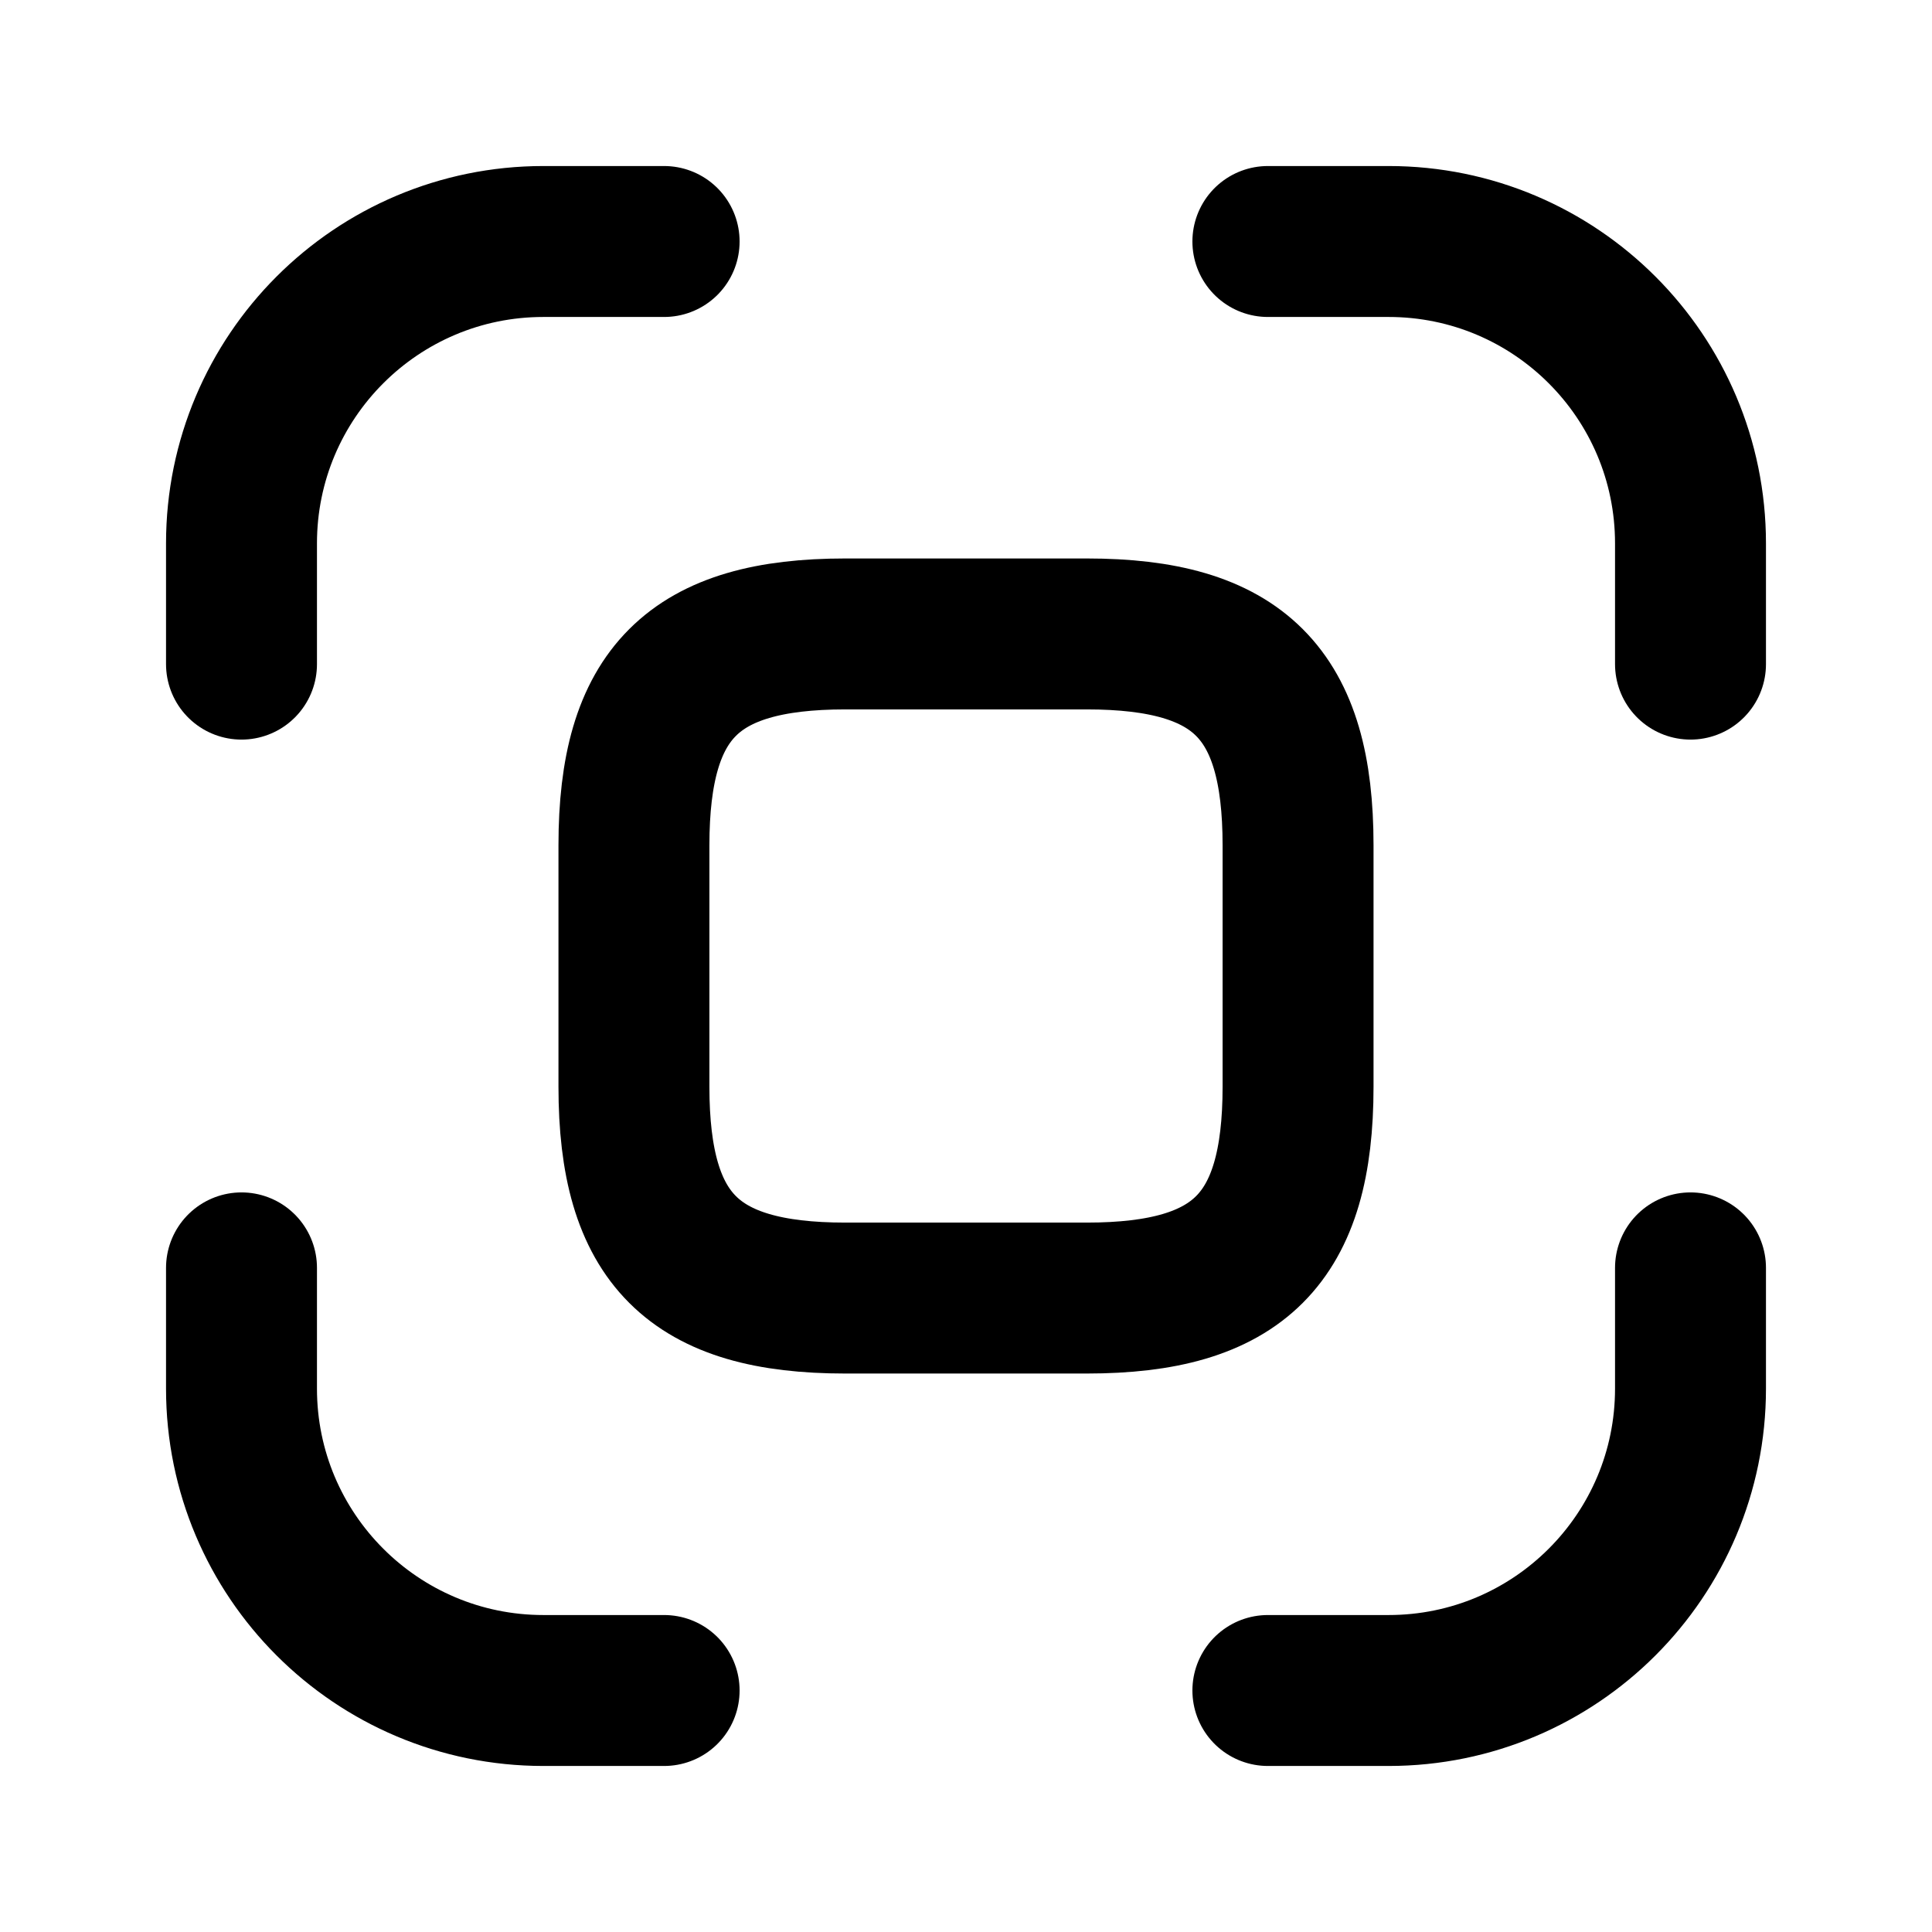
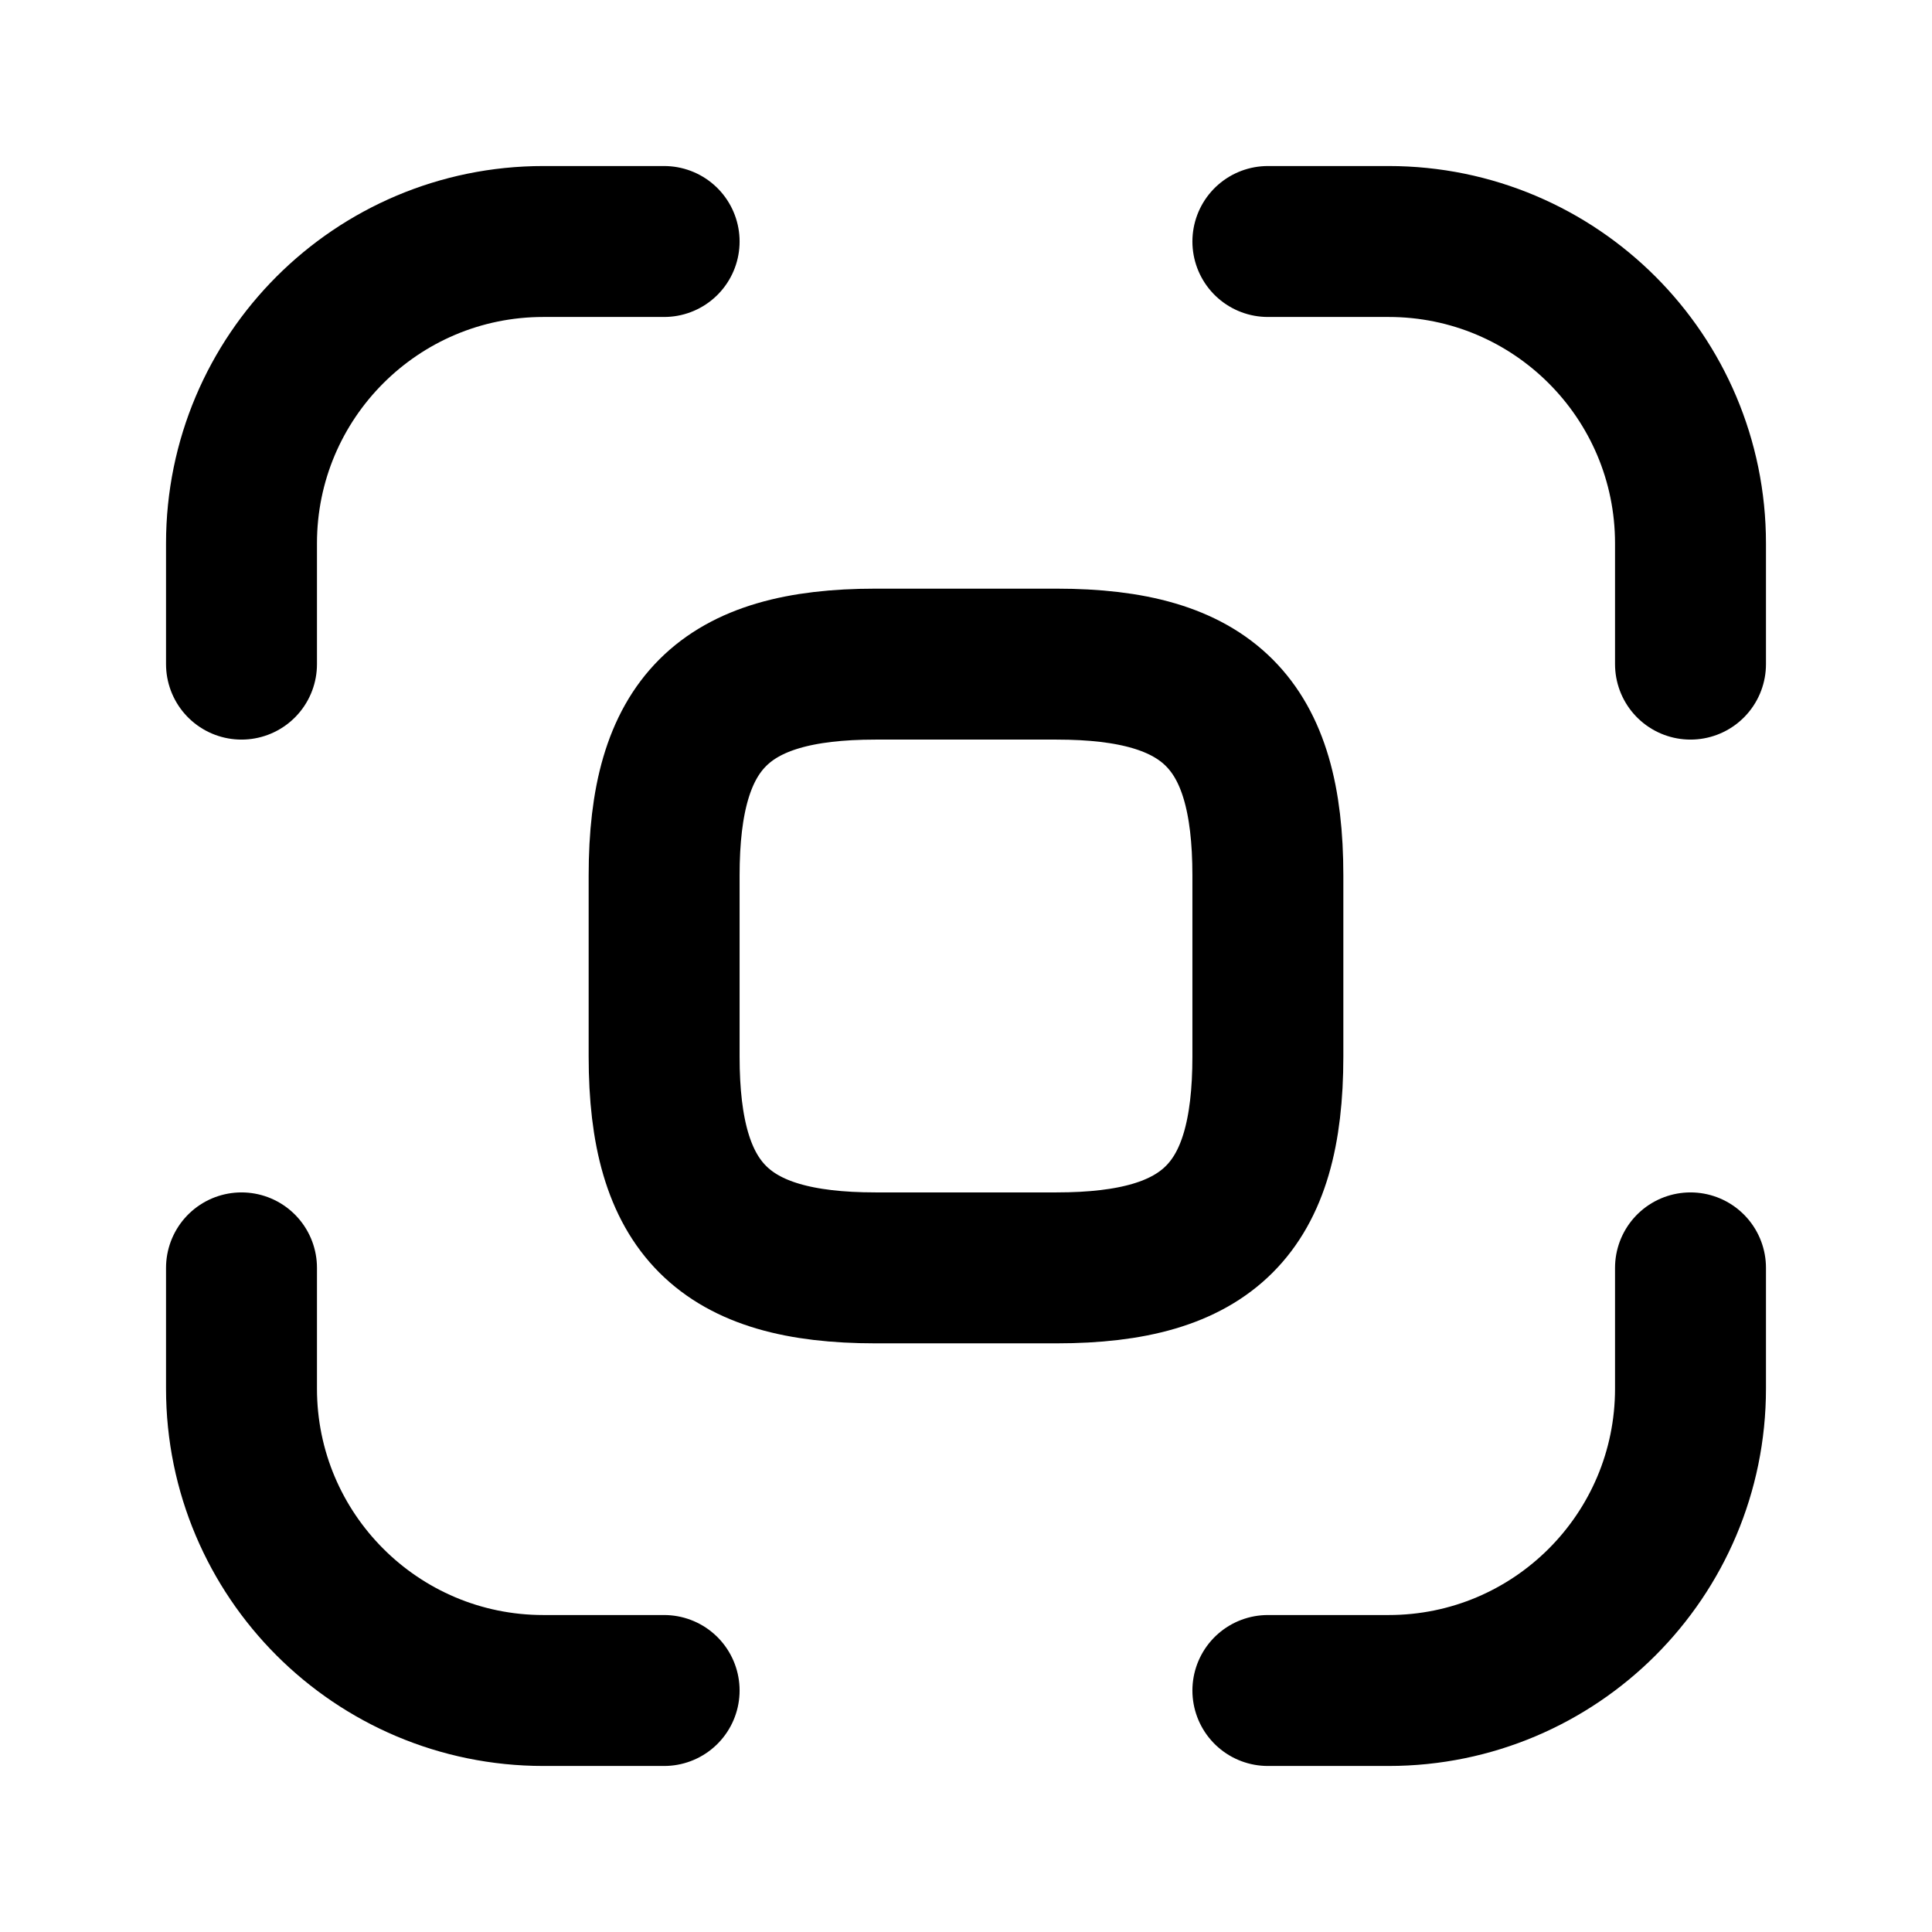
<svg xmlns="http://www.w3.org/2000/svg" width="16" height="16" viewBox="0 0 16 16" fill="none" stroke="currentColor" stroke-width="1.25" stroke-linecap="round" stroke-linejoin="round">
  <path d="M2 5.5V4.5A2.5 2.5 0 0 1 4.5 2H5.5M14 10.5v1A2.5 2.5 0 0 1 11.5 14H10.5M5.5 14H4.5A2.5 2.5 0 0 1 2 11.5V10.5M10.5 2h1A2.5 2.5 0 0 1 14 4.5V5.5" />
-   <path d="M7 5.25L9 5.25C10.26 5.25 10.75 5.74 10.75 7L10.75 9C10.75 10.26 10.26 10.75 9 10.75L7 10.75C5.74 10.75 5.25 10.26 5.25 9L5.25 7C5.25 5.74 5.74 5.25 7 5.25Z" />
+   <path d="M7.25 5.5L8.75 5.5C10.01 5.5 10.5 5.99 10.5 7.25L10.5 8.75C10.5 10.01 10.01 10.5 8.75 10.5L7.25 10.5C5.99 10.5 5.5 10.01 5.5 8.75L5.5 7.25C5.5 5.99 5.99 5.5 7.25 5.5Z" />
</svg>
